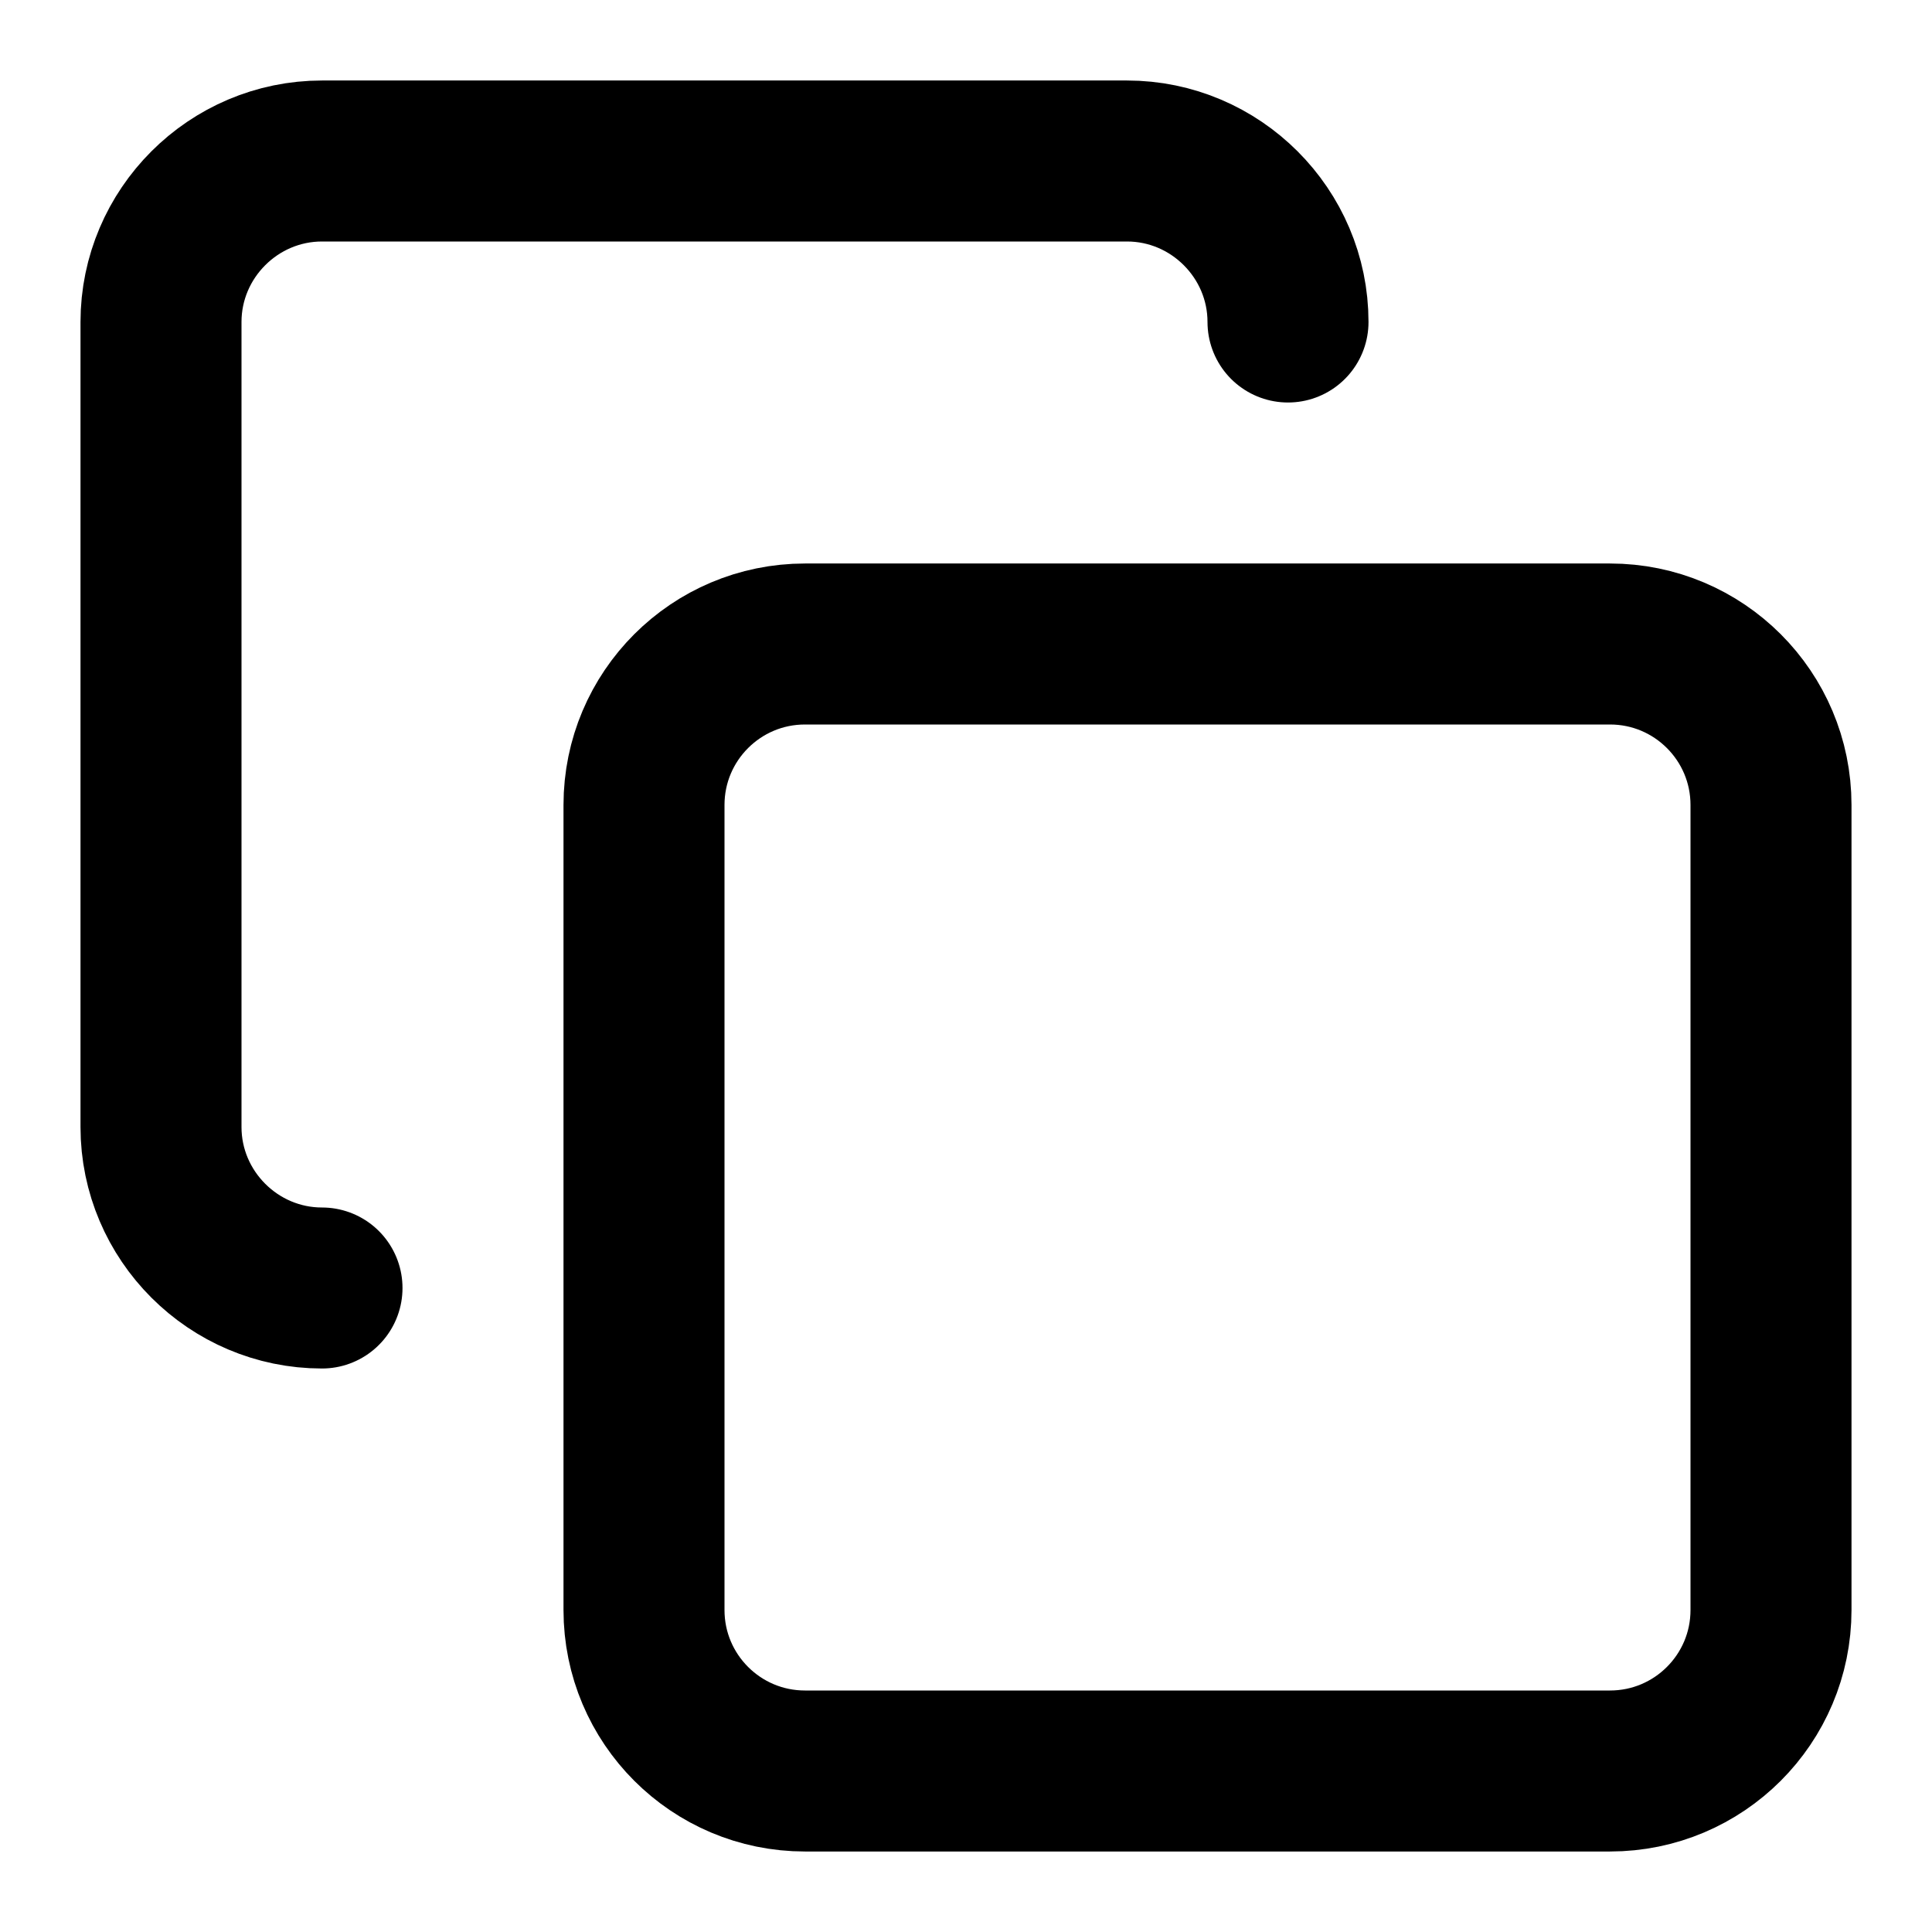
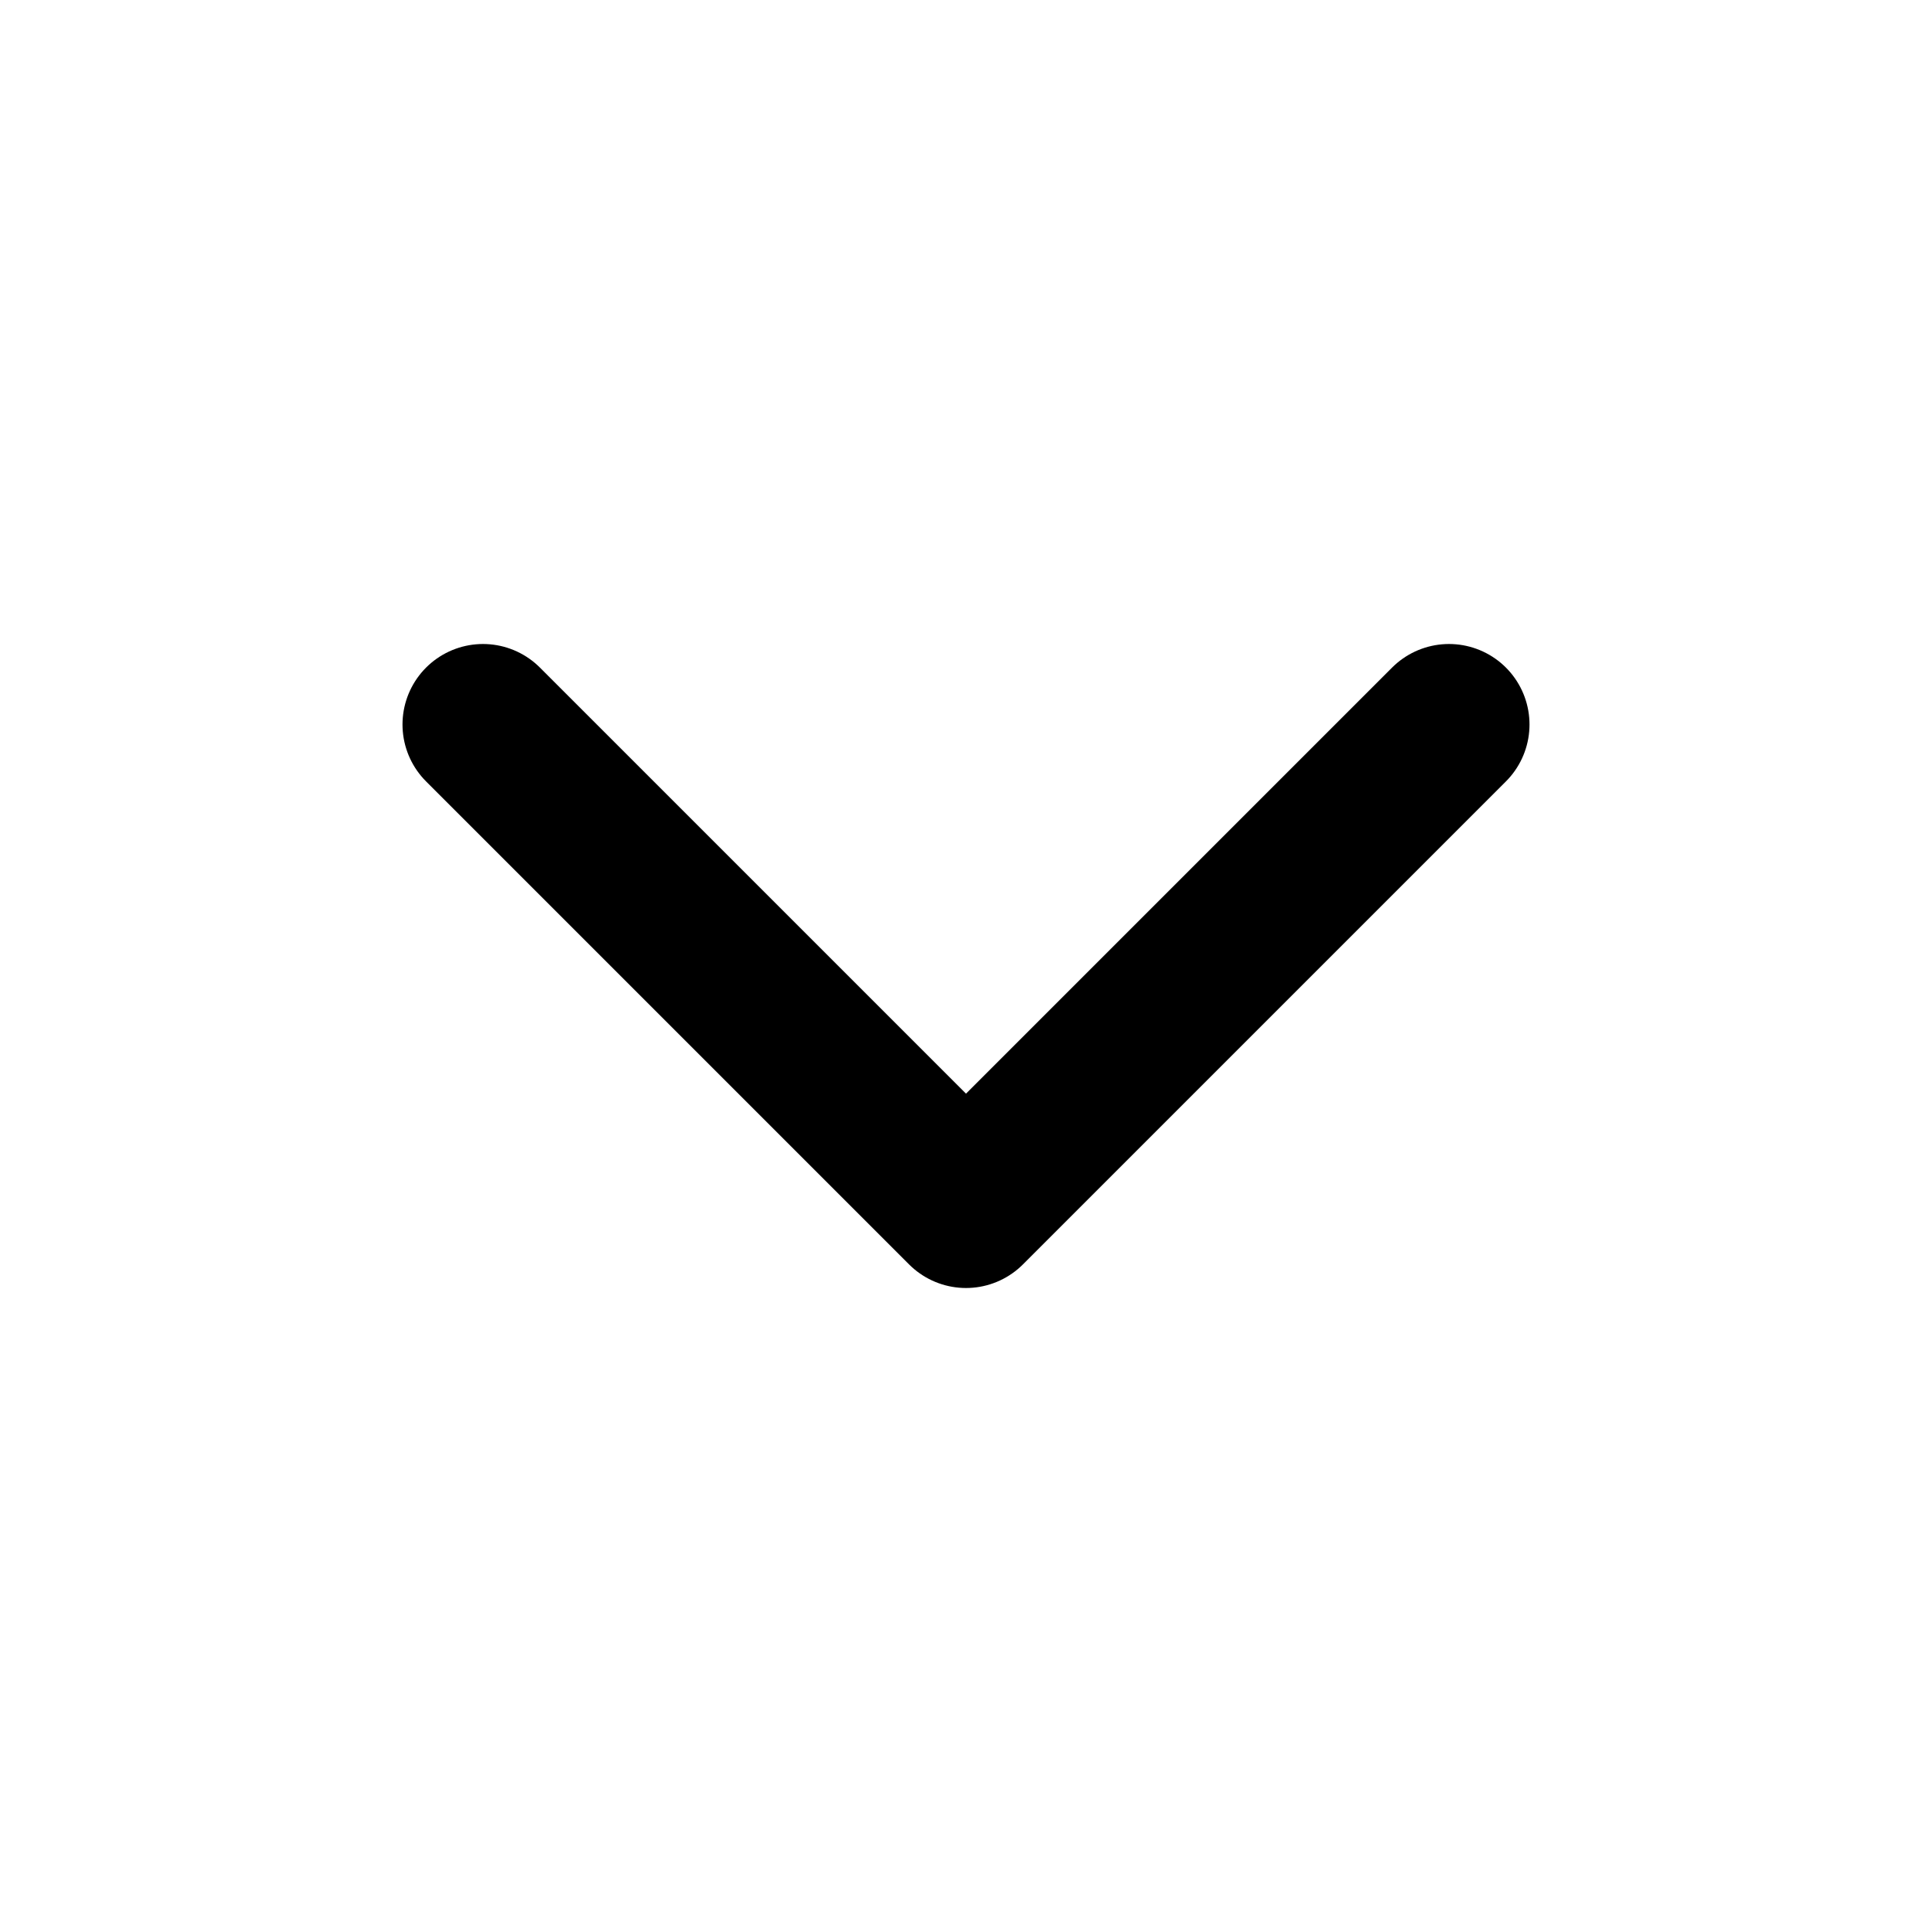
- <svg xmlns="http://www.w3.org/2000/svg" class="lucide lucide-copy" width="24" height="24" viewBox="0 0 24 24" fill="none" stroke="currentColor" stroke-width="2" stroke-linecap="round" stroke-linejoin="round">
-   <rect width="14" height="14" x="8" y="8" rx="2" ry="2" />
-   <path d="M4 16c-1.1 0-2-.9-2-2V4c0-1.1.9-2 2-2h10c1.1 0 2 .9 2 2" />
+ <svg xmlns="http://www.w3.org/2000/svg" class="lucide lucide-chevron-down" width="24" height="24" viewBox="0 0 24 24" fill="none" stroke="currentColor" stroke-width="2" stroke-linecap="round" stroke-linejoin="round">
+   <path d="m6 9 6 6 6-6" />
</svg>
